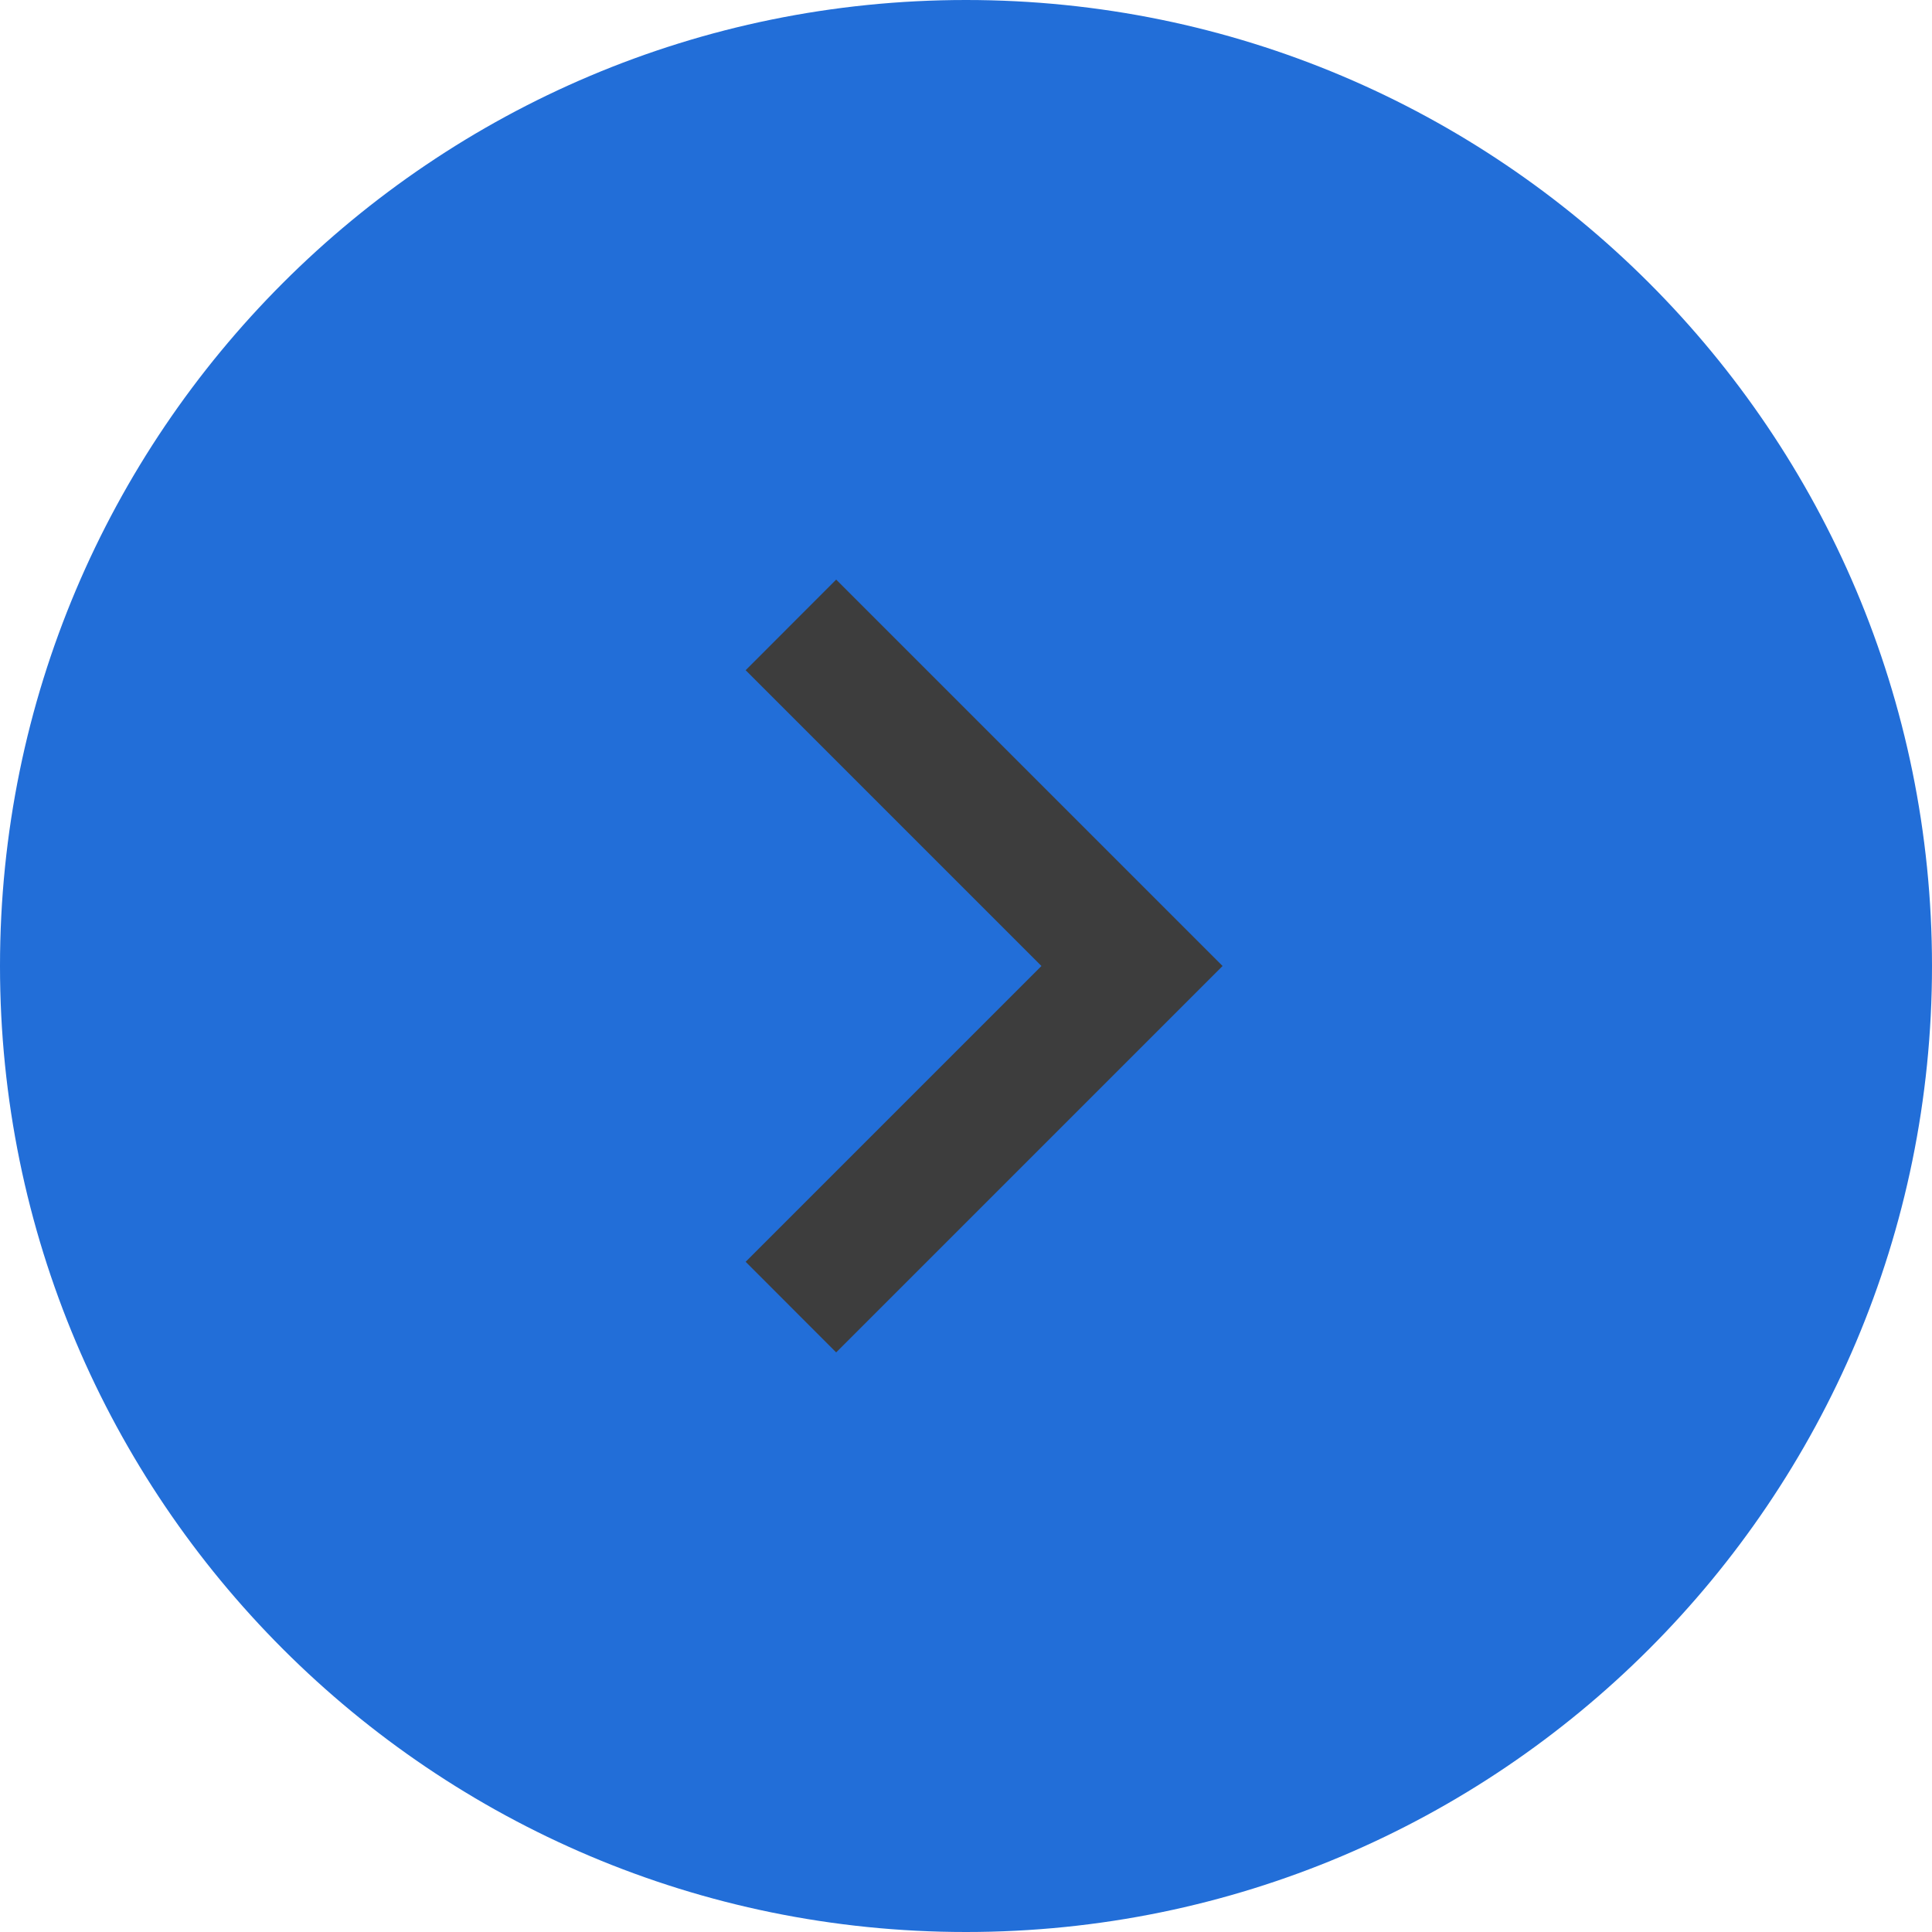
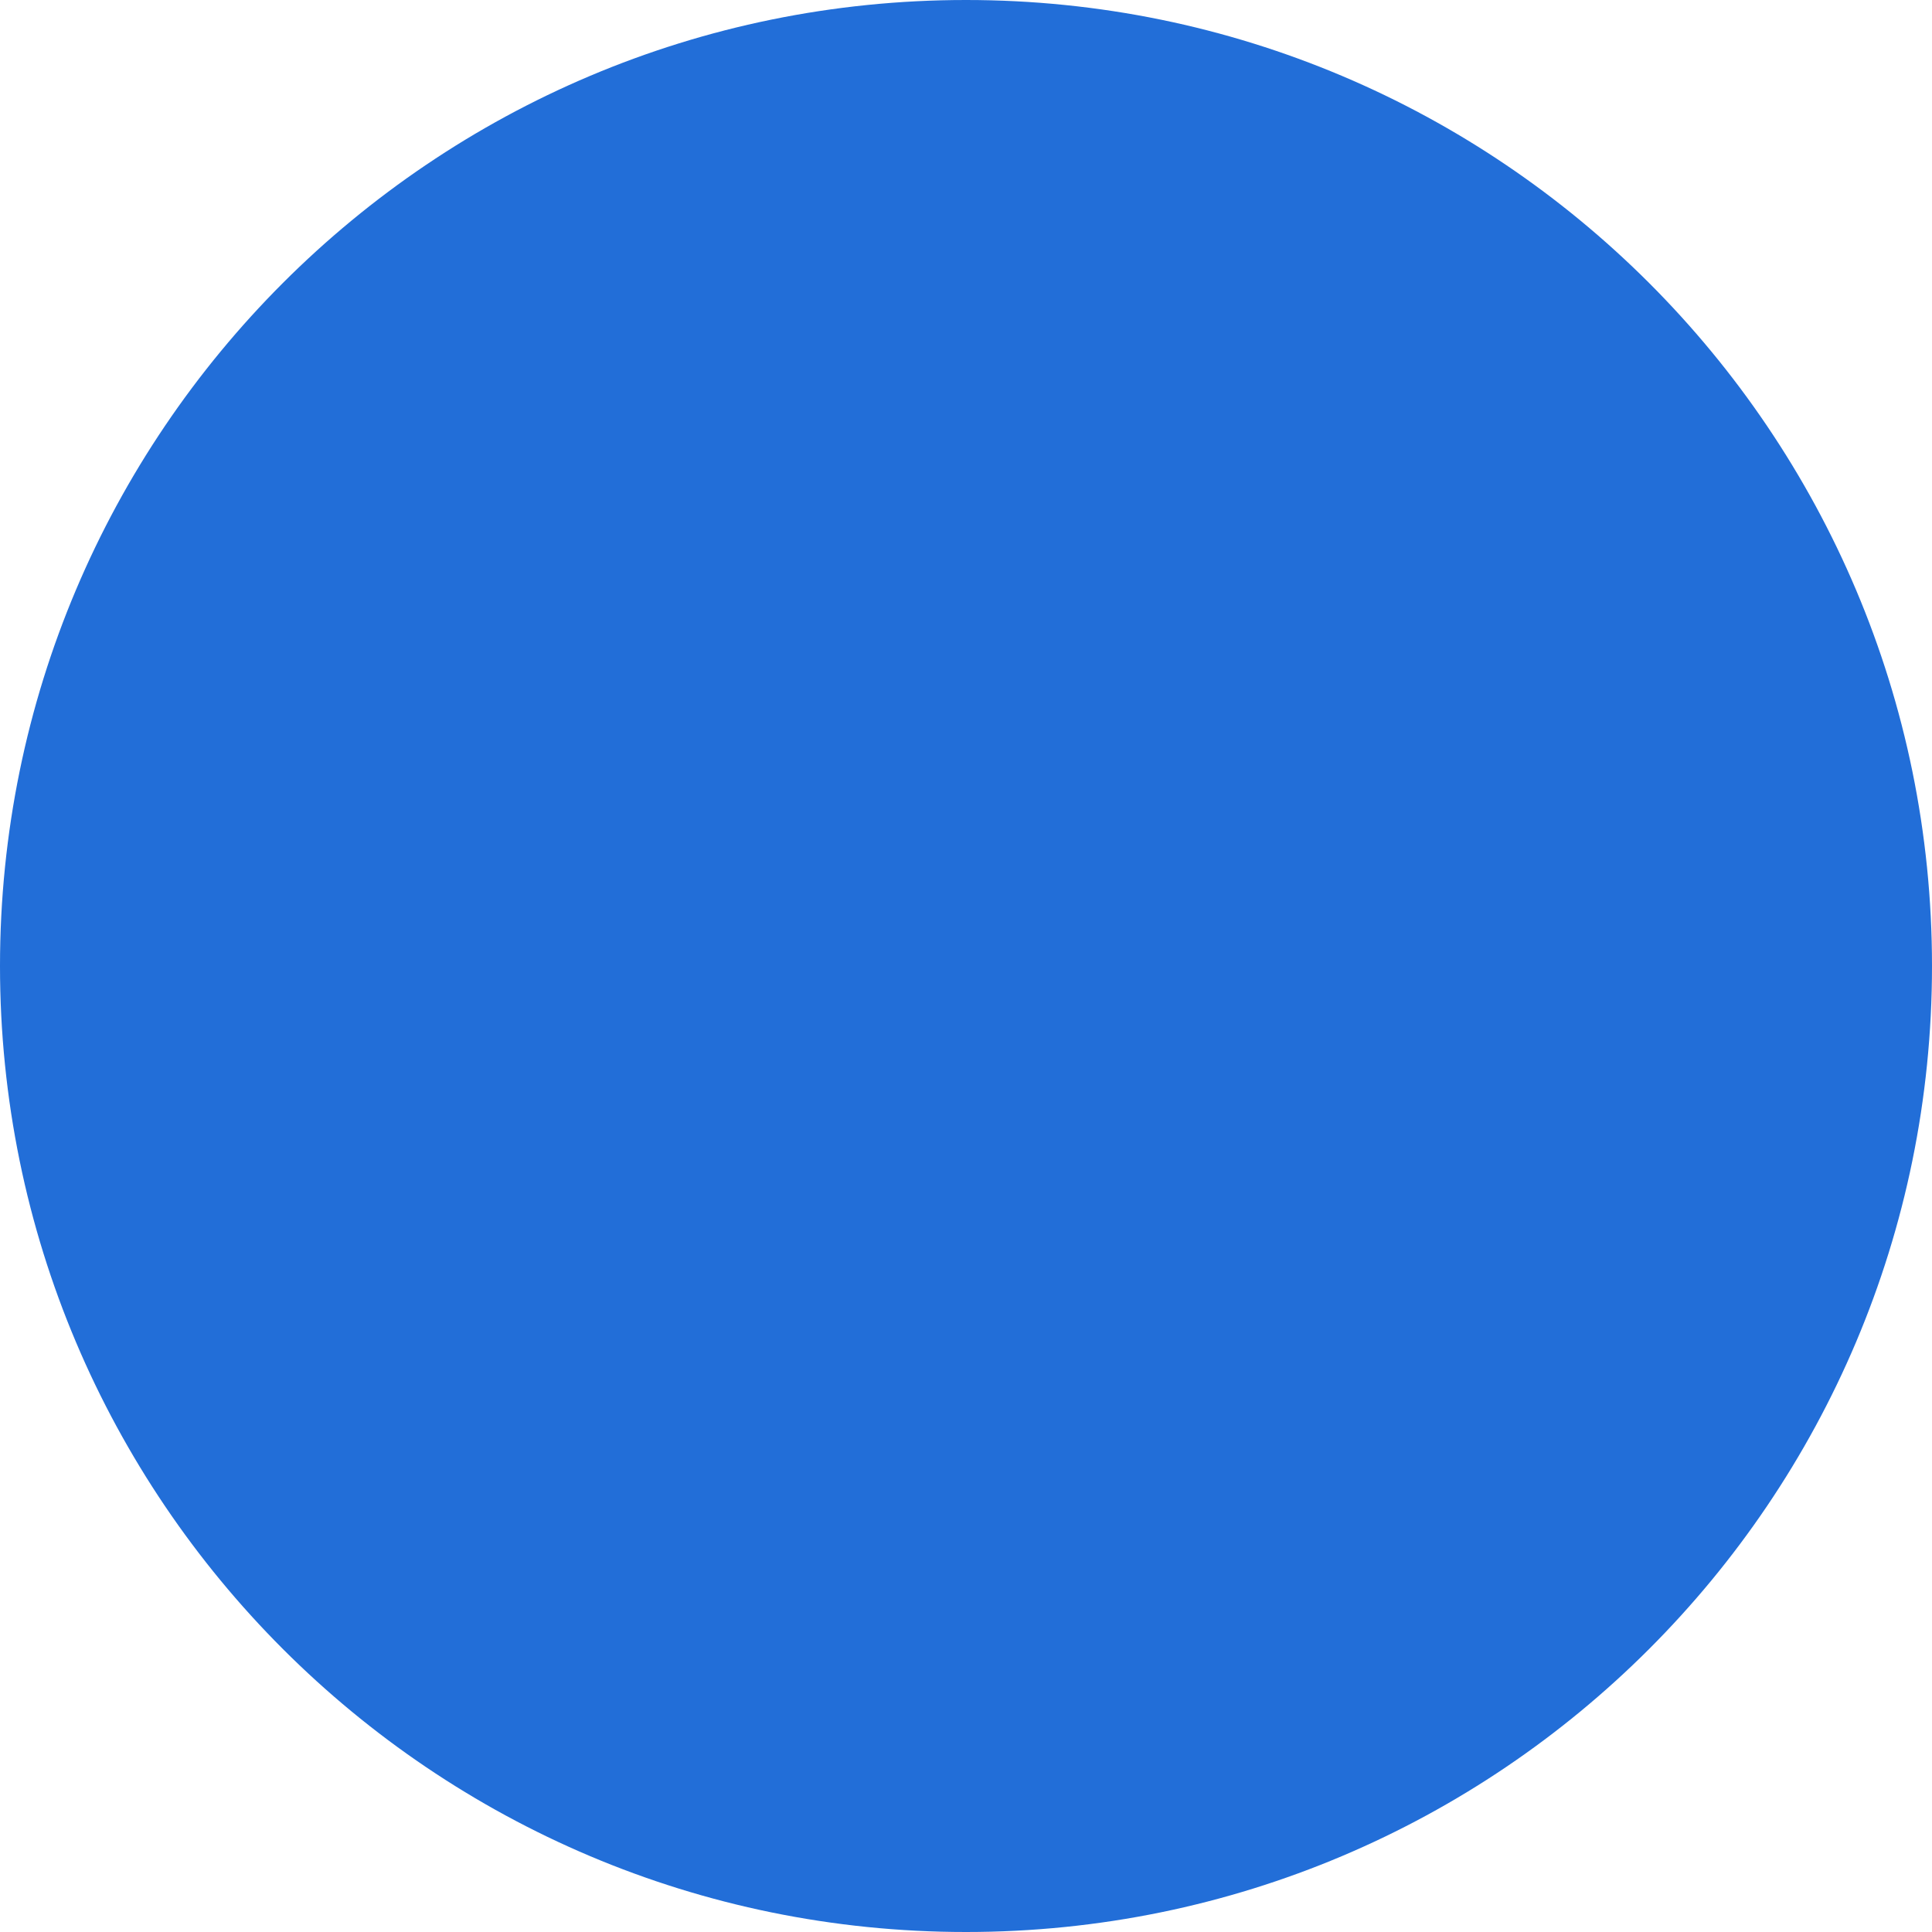
<svg xmlns="http://www.w3.org/2000/svg" width="20" height="20" viewBox="0 0 20 20" fill="none">
  <rect width="20" height="20" rx="10" fill="#226ED8" />
-   <path d="M8.656 6L12.656 10L8.656 14L7.719 13.062L10.781 10L7.719 6.938L8.656 6Z" fill="#3D3D3D" />
+   <path d="M8.656 6L12.656 10L8.656 14L7.719 13.062L10.781 10L7.719 6.938L8.656 6Z" fill="background" />
</svg>
